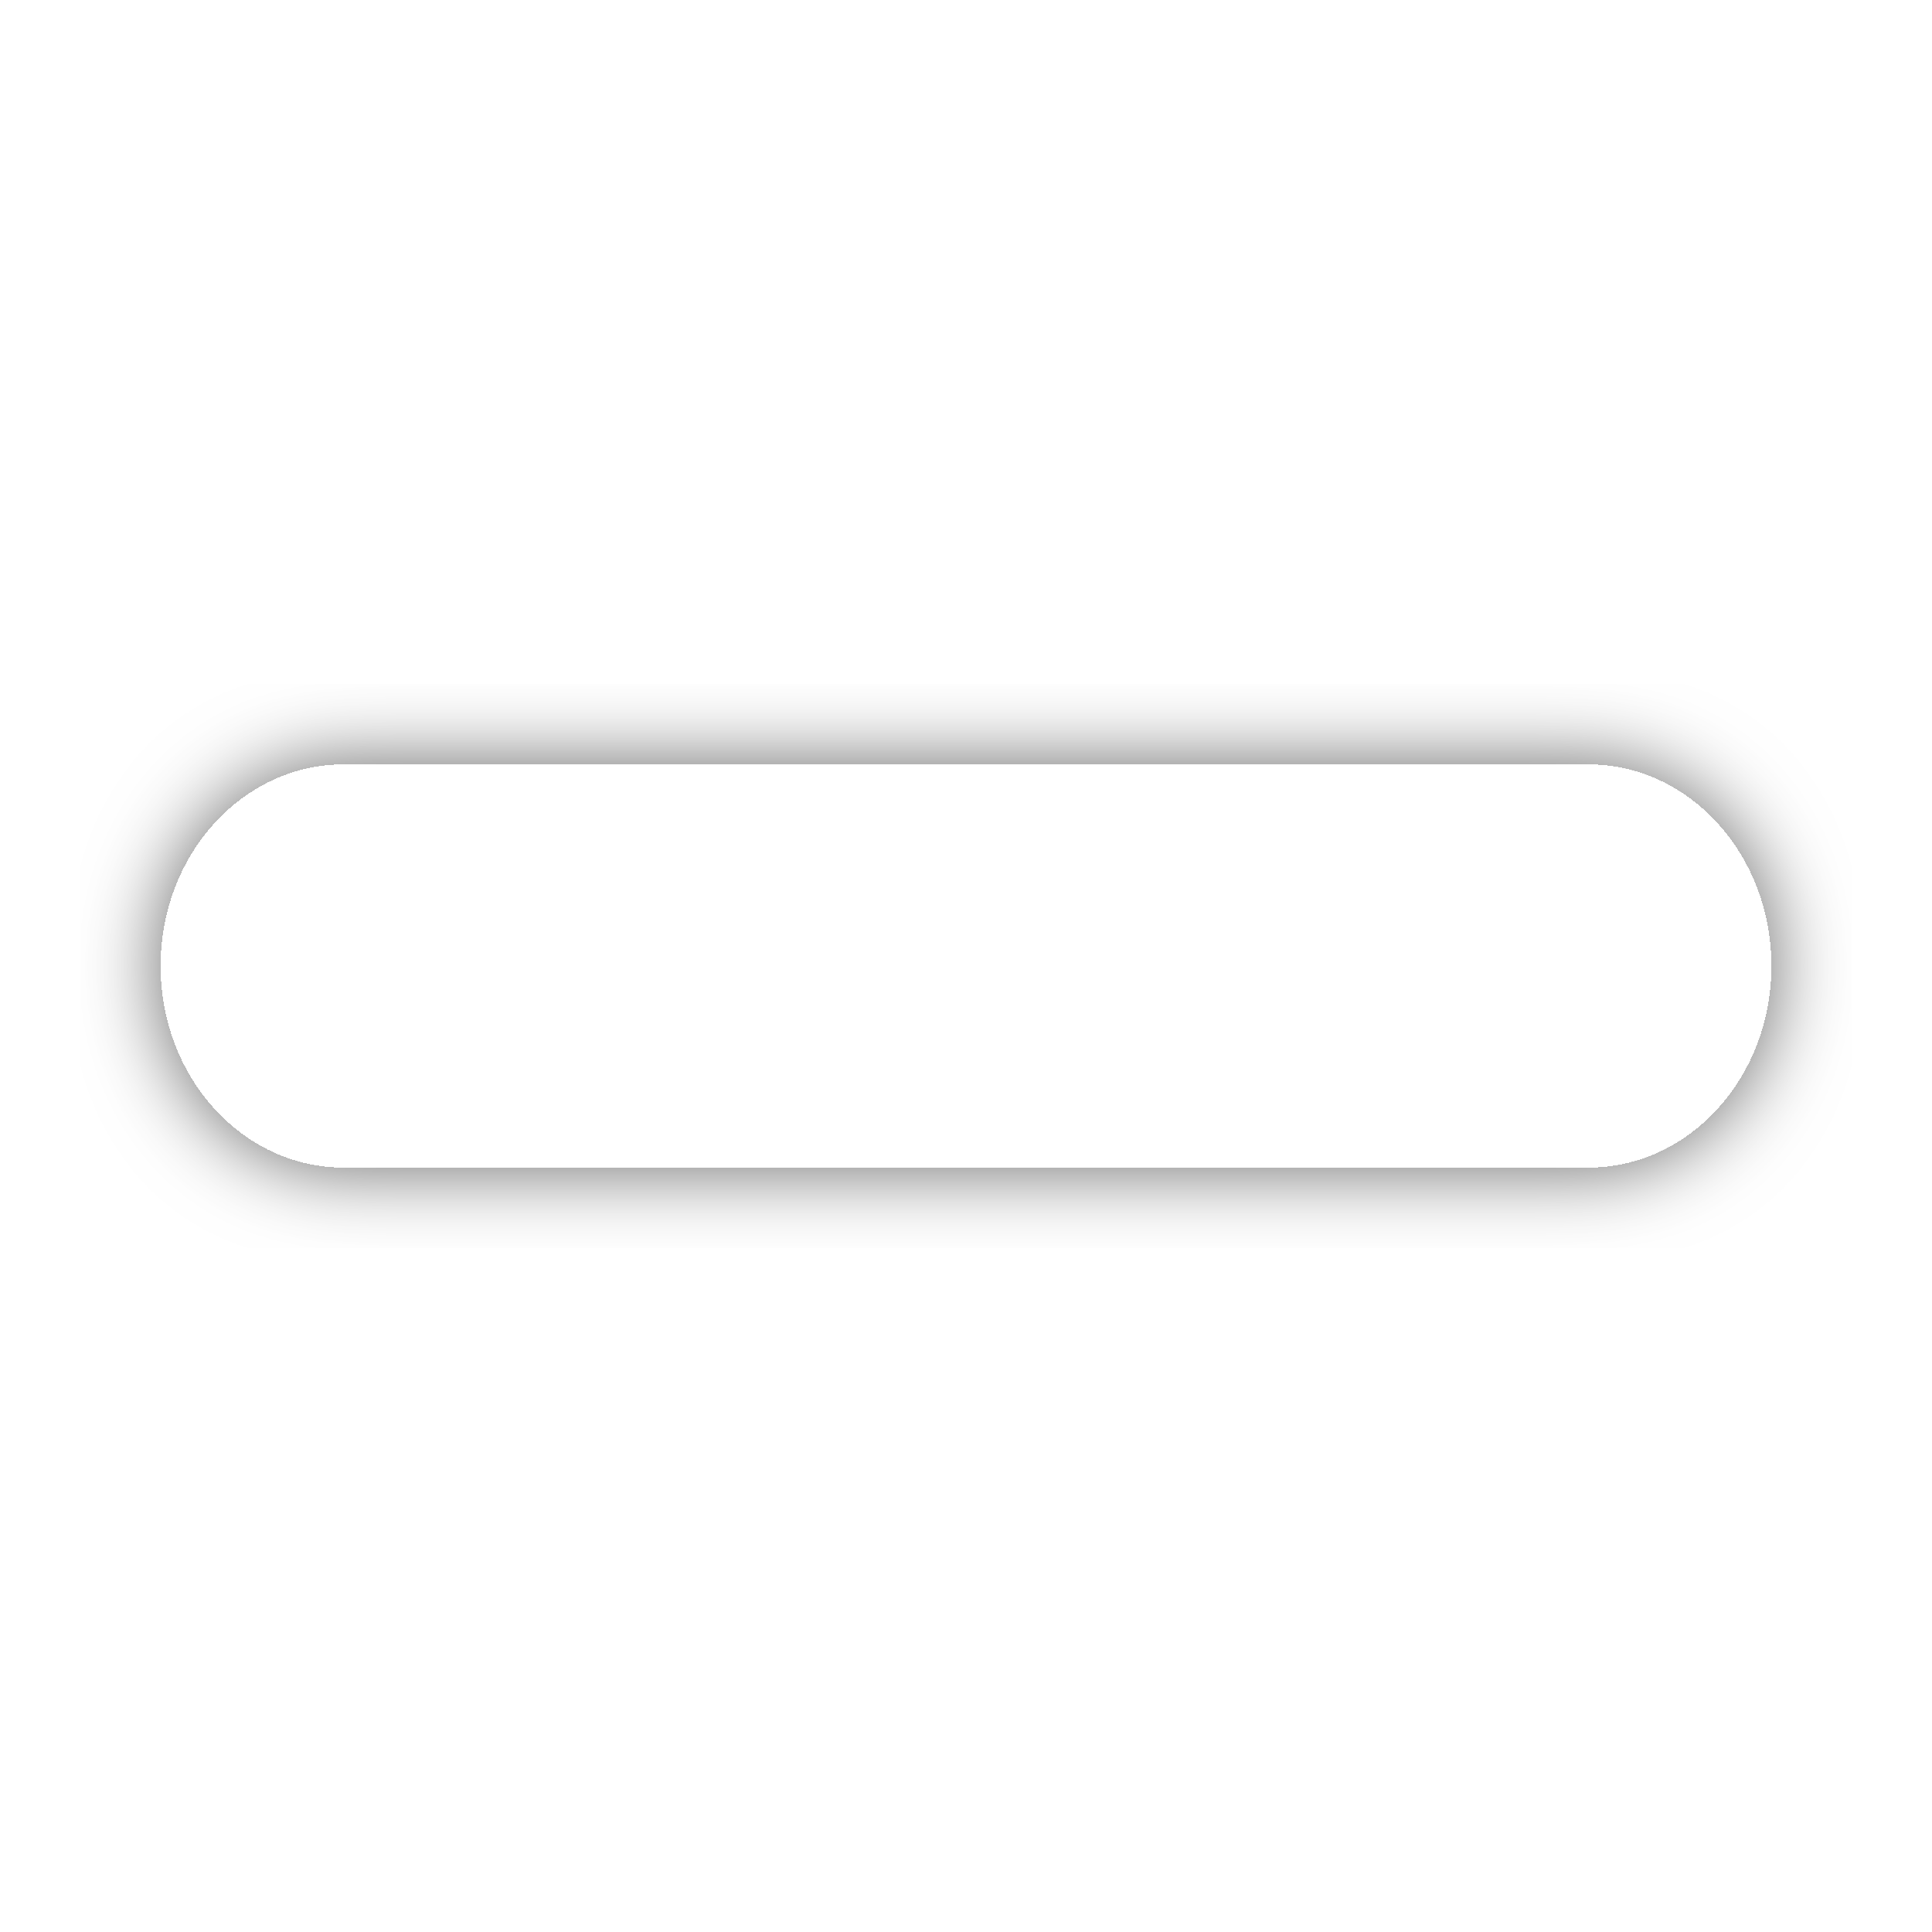
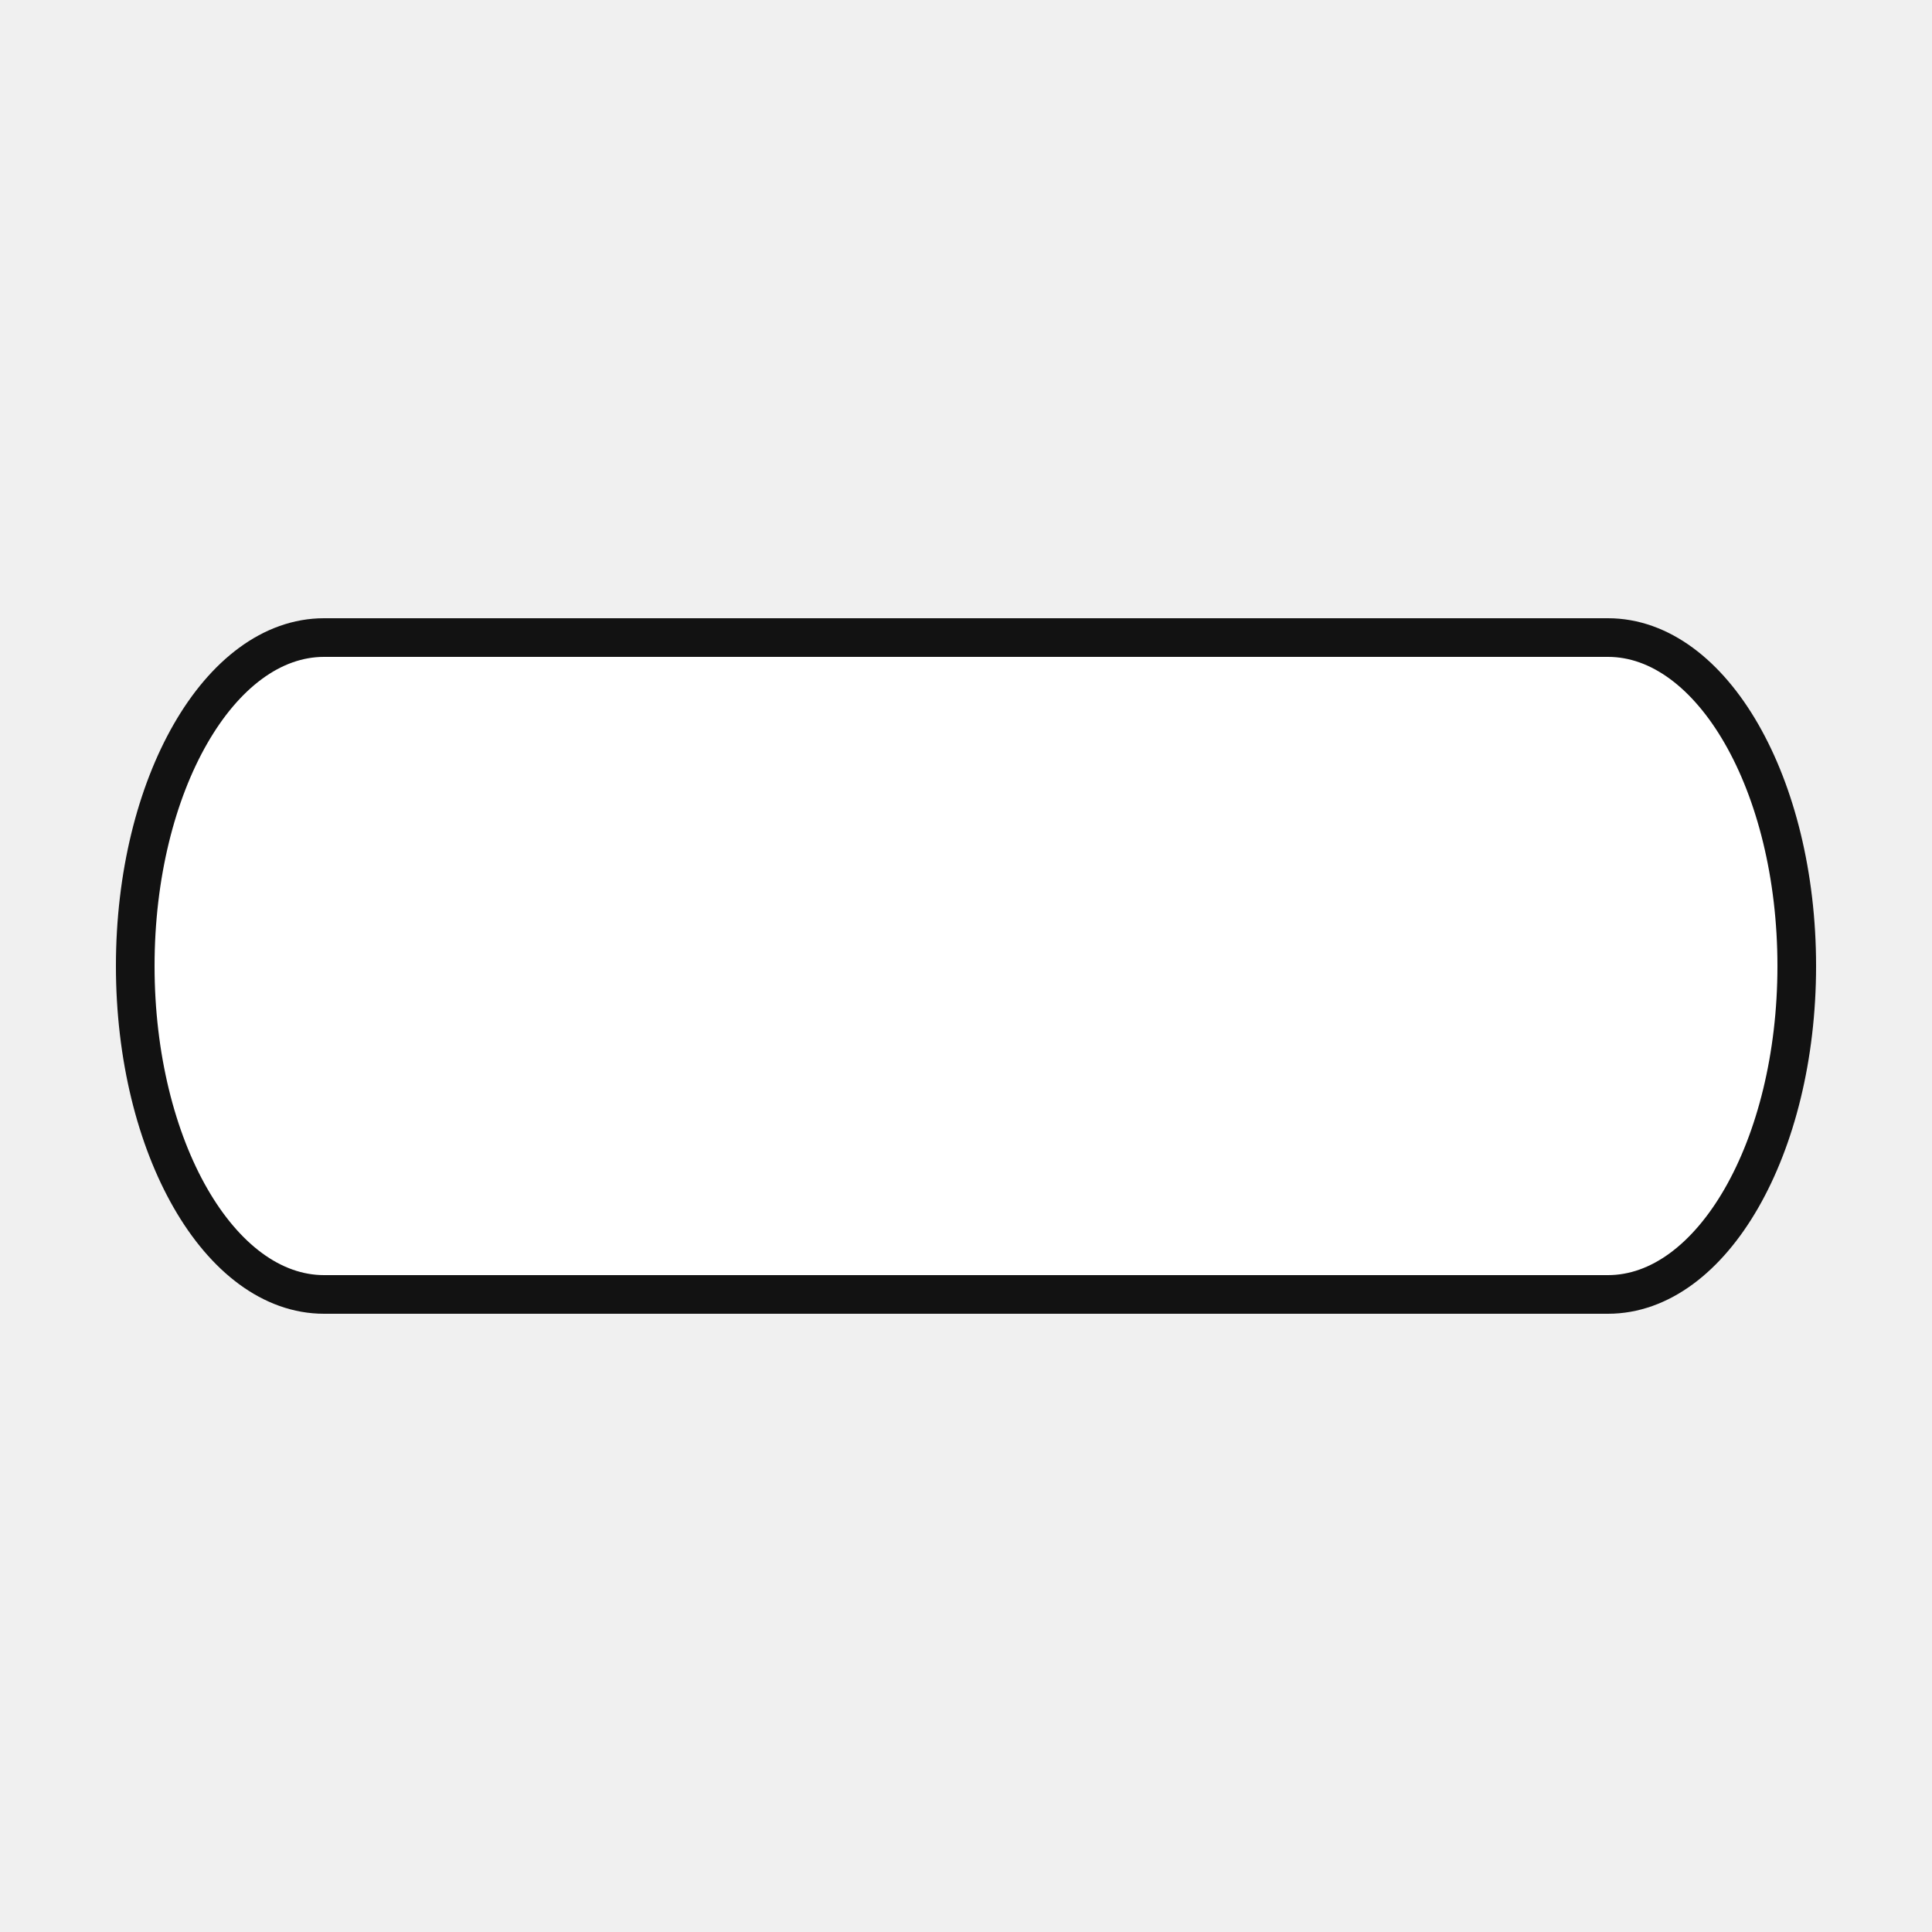
- <svg xmlns="http://www.w3.org/2000/svg" width="48" height="48" viewBox="0 0 48 48" fill="none">
-   <rect width="48" height="48" fill="white" />
-   <g filter="url(#filter0_d_1_25)">
-     <path d="M8.545 19H39.455C41.965 19 44 21.239 44 24C44 26.761 41.965 29 39.455 29H8.545C6.035 29 4 26.761 4 24C4 21.239 6.035 19 8.545 19Z" fill="white" />
-   </g>
-   <defs>
-     <filter id="filter0_d_1_25" x="2" y="17" width="44" height="14" filterUnits="userSpaceOnUse" color-interpolation-filters="sRGB">
-       <feFlood flood-opacity="0" result="BackgroundImageFix" />
-       <feColorMatrix in="SourceAlpha" type="matrix" values="0 0 0 0 0 0 0 0 0 0 0 0 0 0 0 0 0 0 127 0" result="hardAlpha" />
-       <feOffset />
-       <feGaussianBlur stdDeviation="1" />
-       <feComposite in2="hardAlpha" operator="out" />
-       <feColorMatrix type="matrix" values="0 0 0 0 0 0 0 0 0 0 0 0 0 0 0 0 0 0 0.6 0" />
-       <feBlend mode="normal" in2="BackgroundImageFix" result="effect1_dropShadow_1_25" />
-       <feBlend mode="normal" in="SourceGraphic" in2="effect1_dropShadow_1_25" result="shape" />
-     </filter>
-   </defs>
+ <svg xmlns="http://www.w3.org/2000/svg" width="100" height="100" viewBox="0 0 100 100" fill="none">
+   <path d="M16.773 33H83.227C88.625 33 93 40.611 93 50C93 59.389 88.625 67 83.227 67H16.773C11.375 67 7 59.389 7 50C7 40.611 11.375 33 16.773 33Z" fill="white" stroke="#121212" stroke-width="2" stroke-linecap="round" stroke-linejoin="round" />
</svg>
